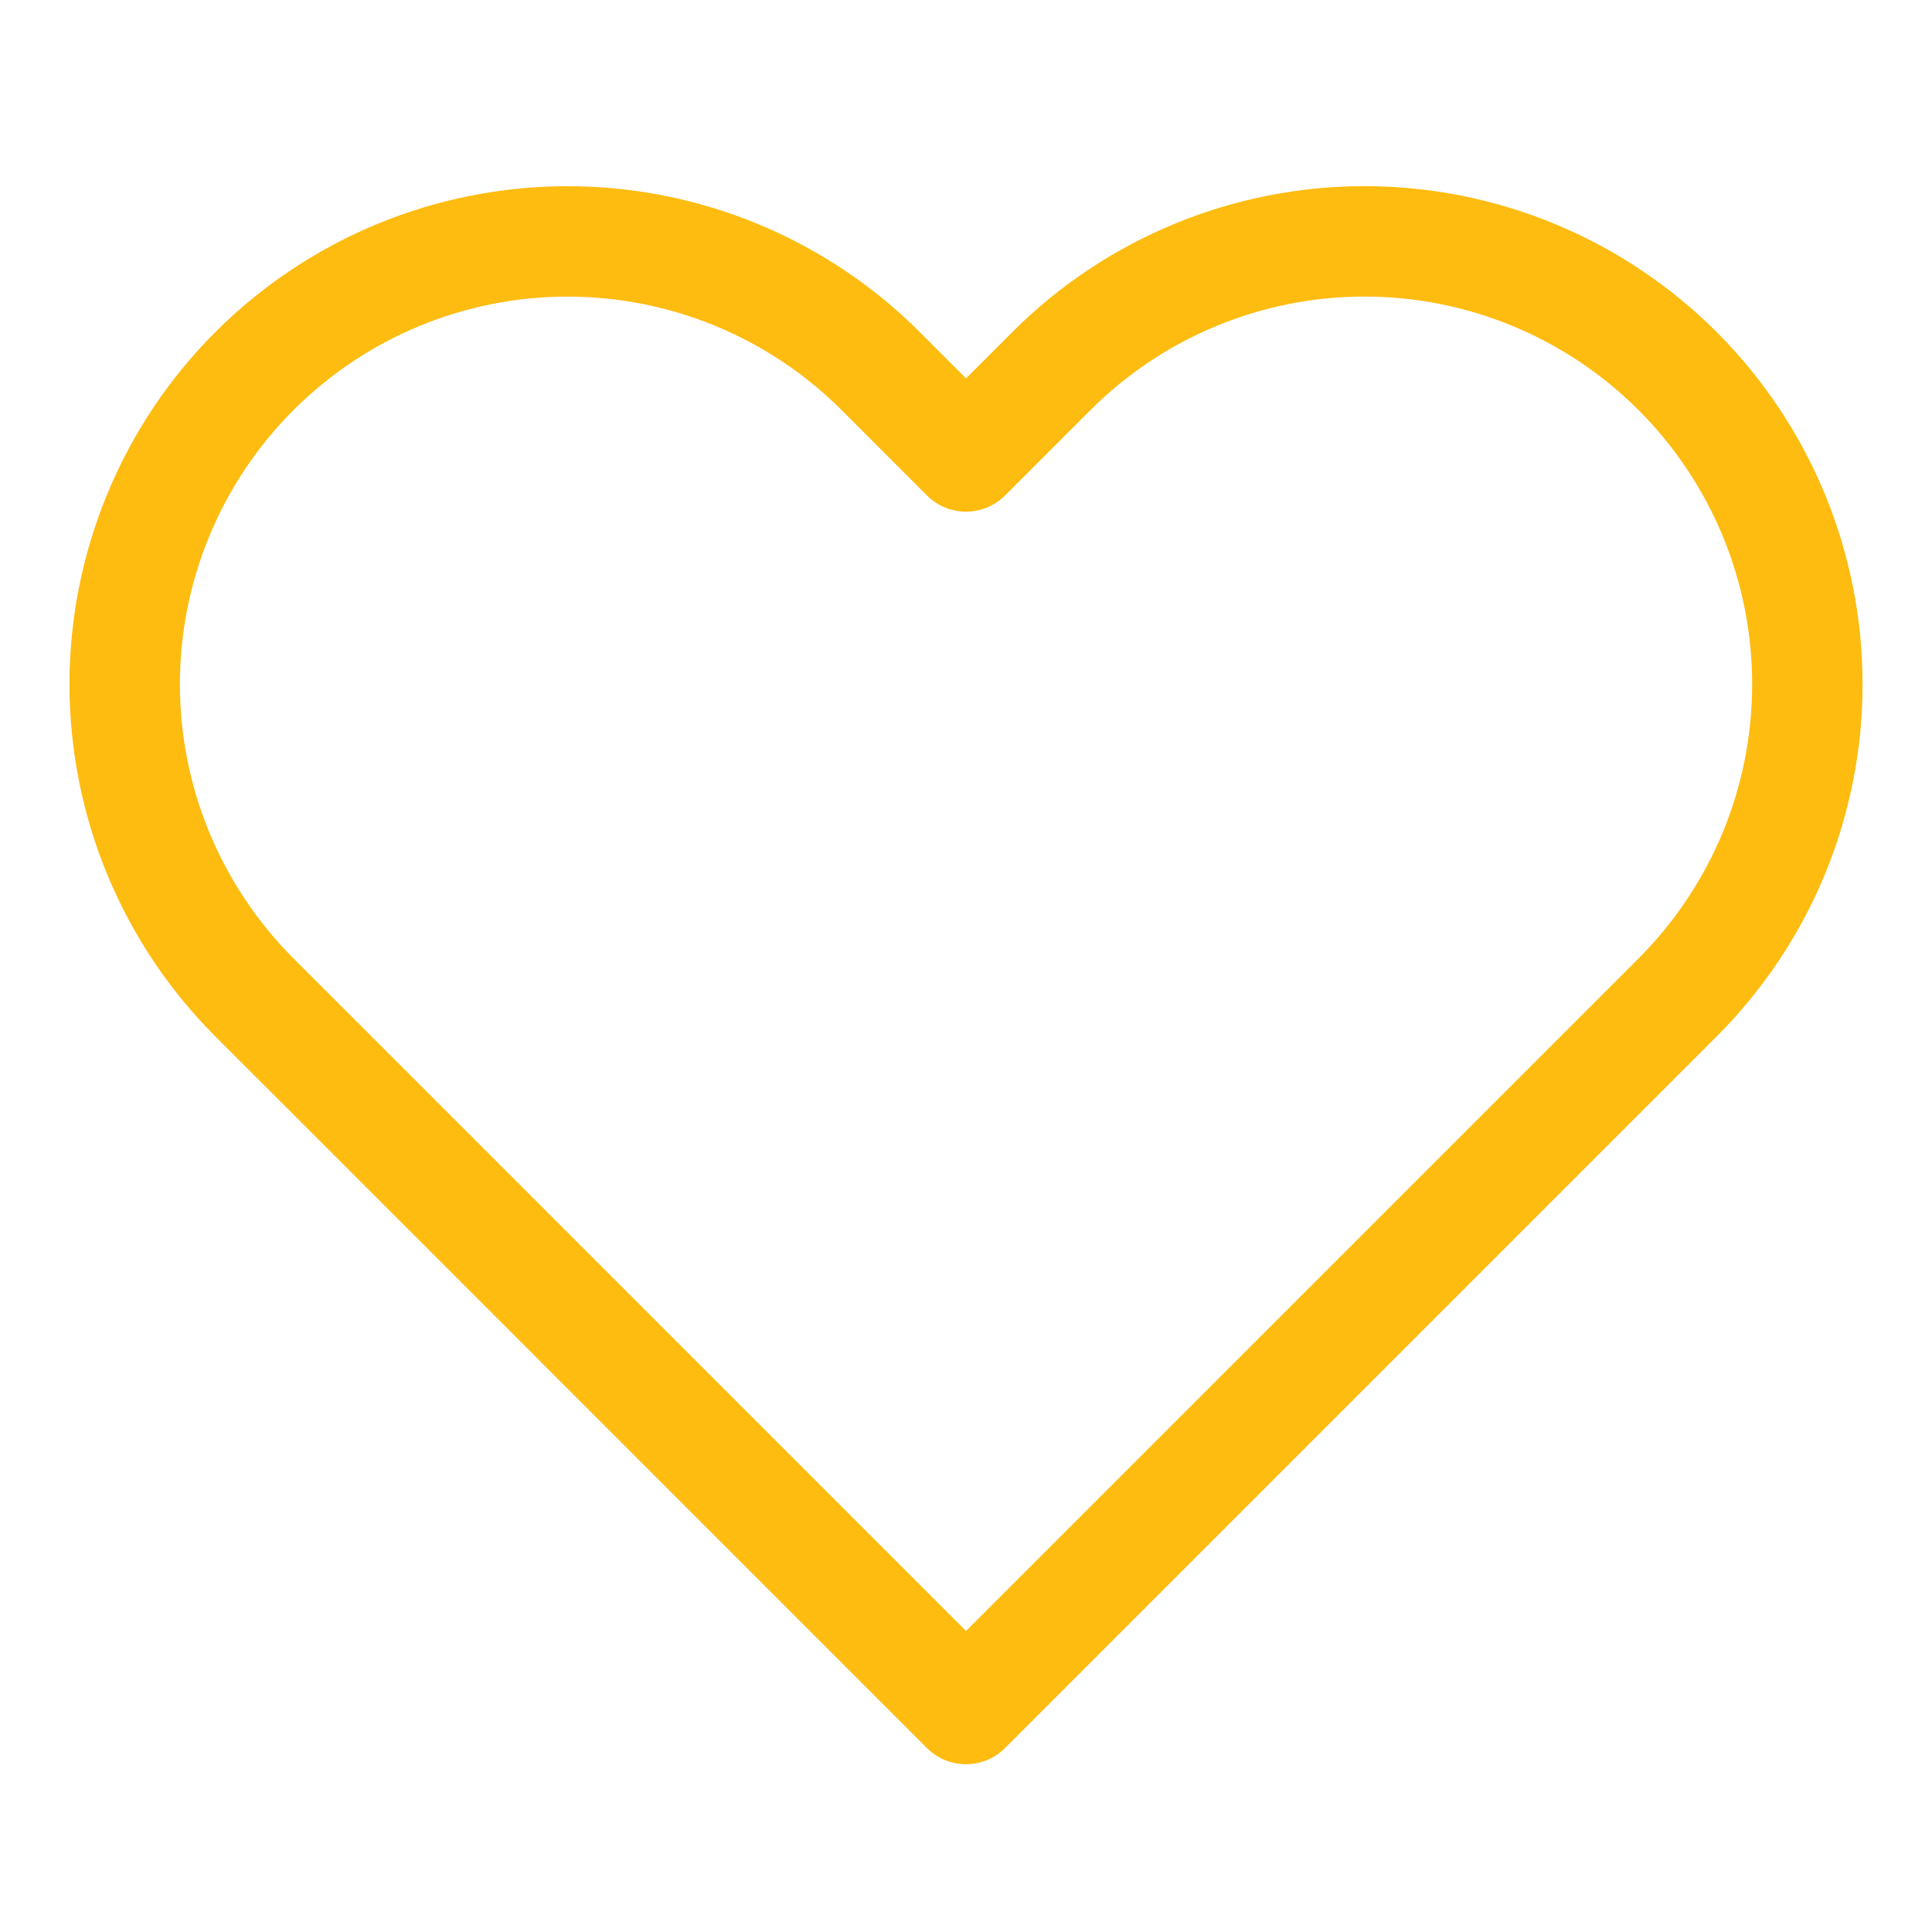
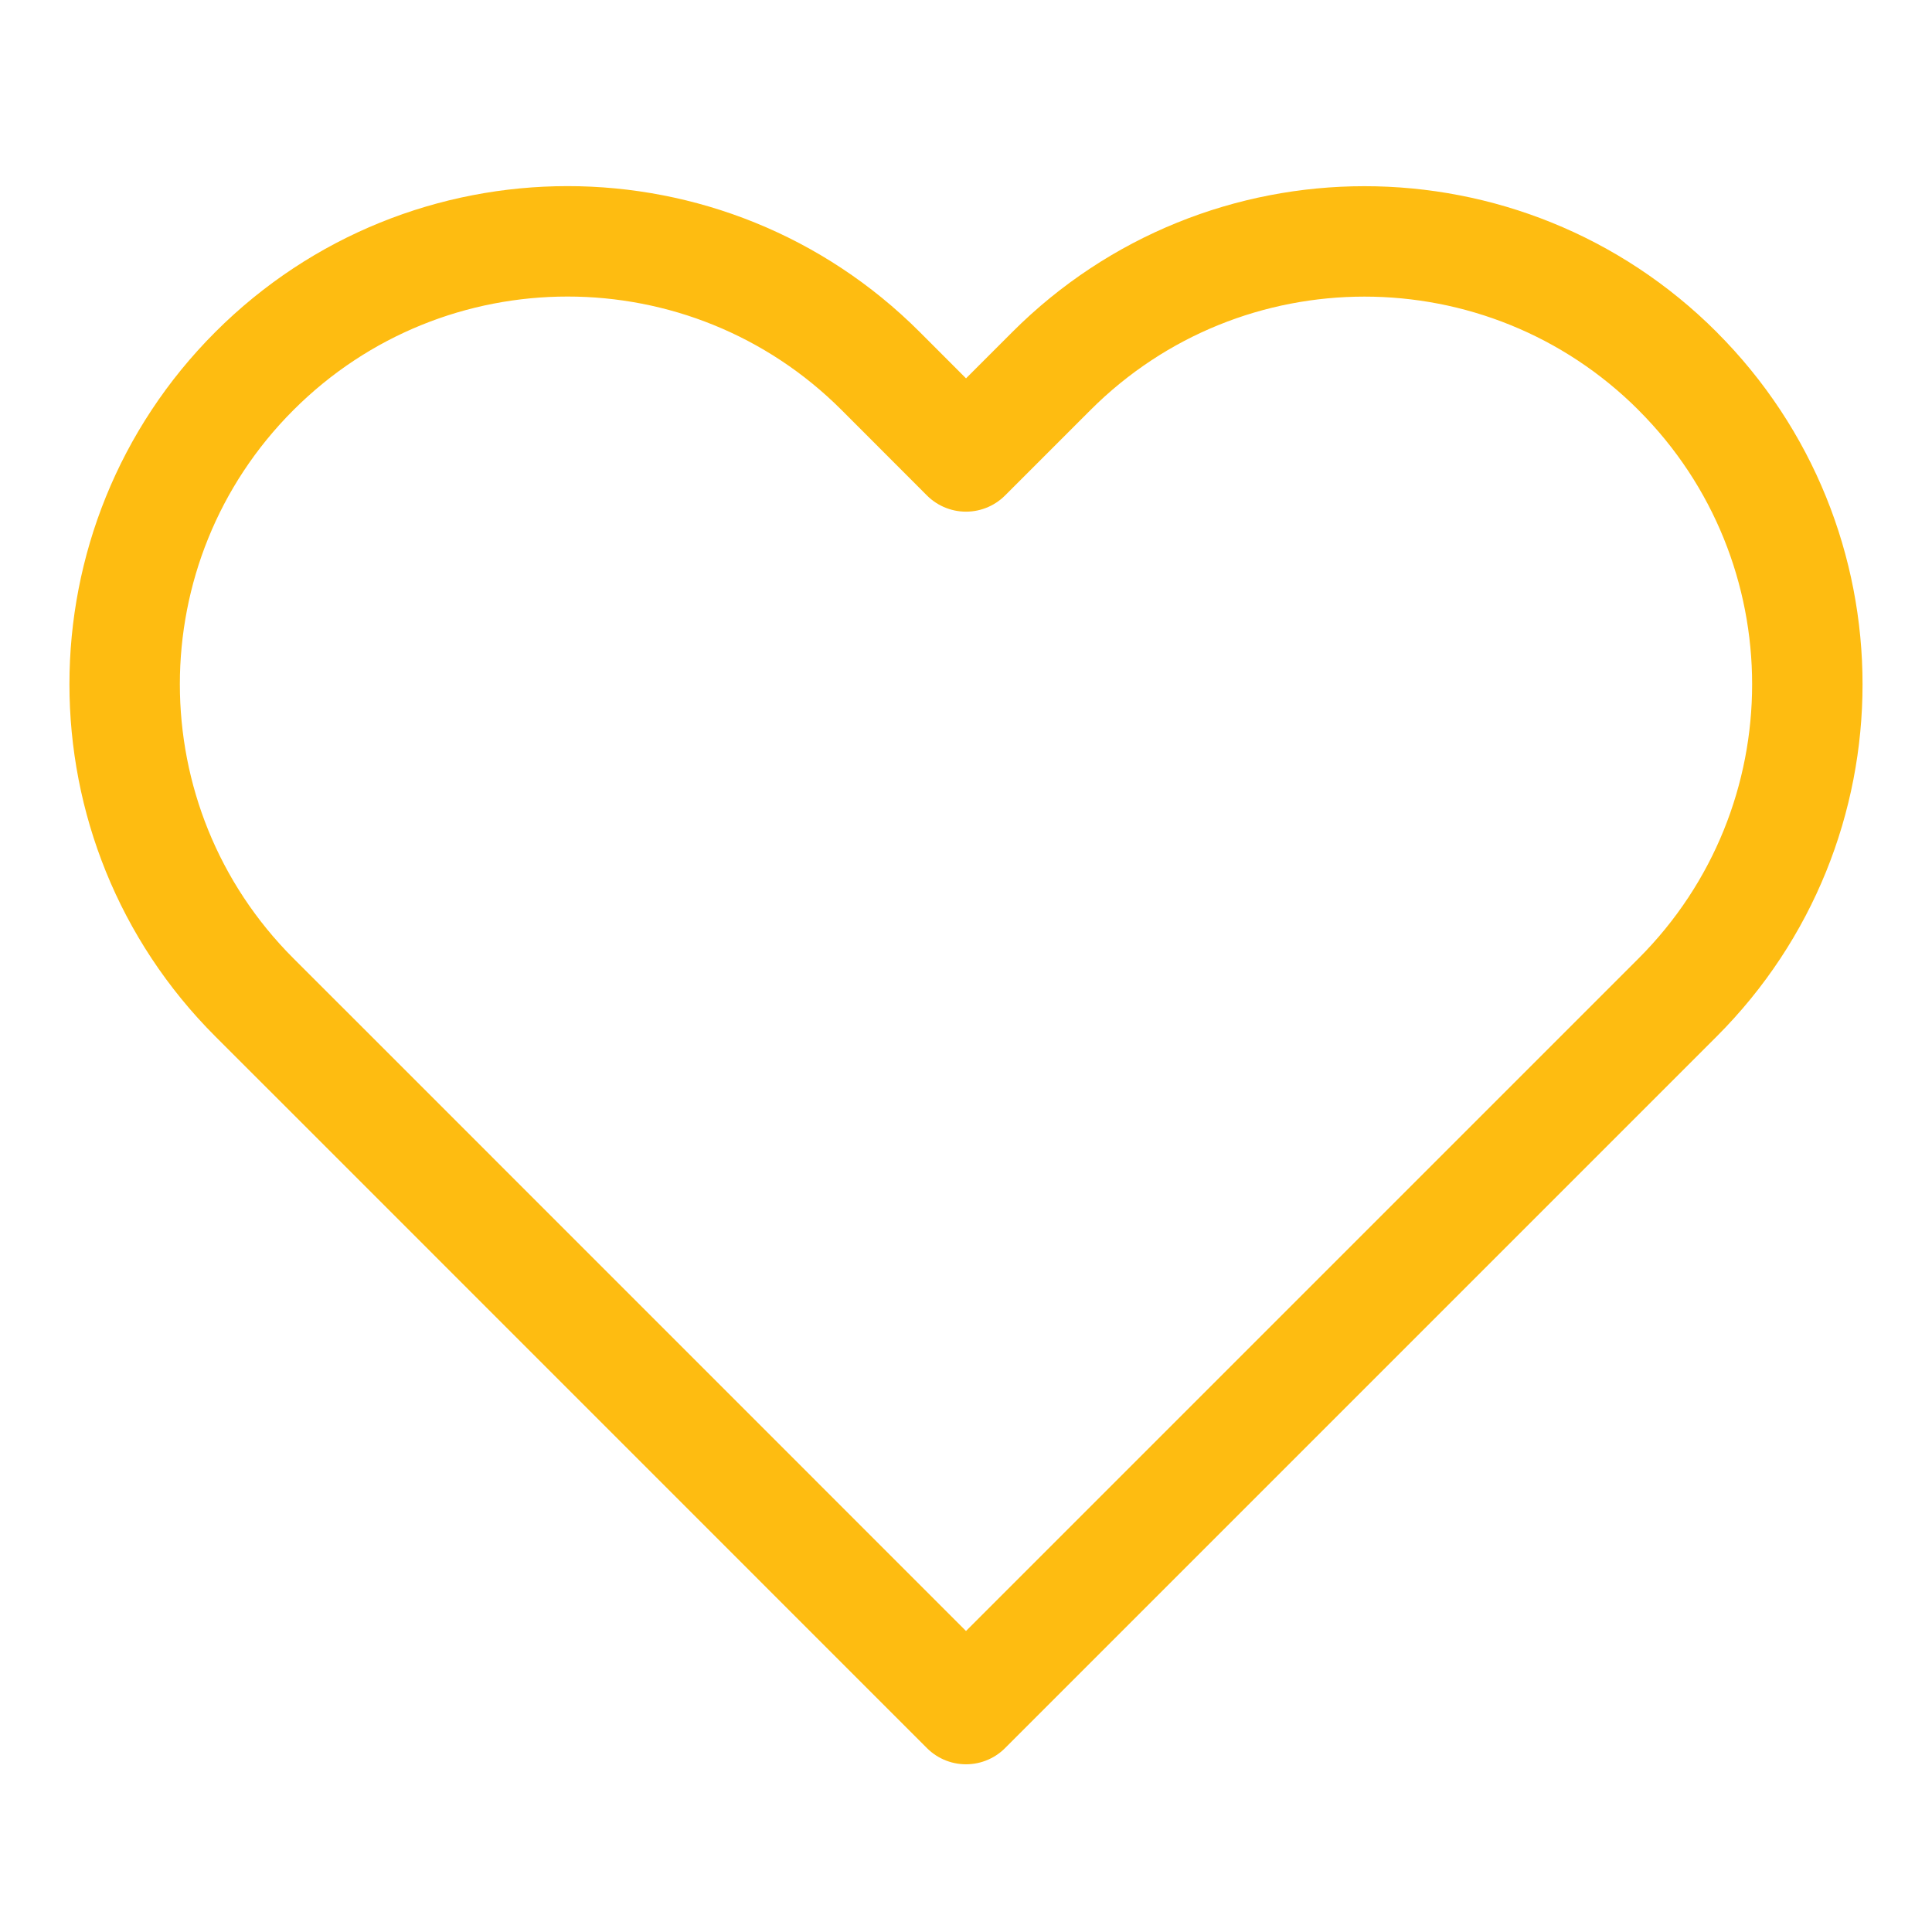
- <svg xmlns="http://www.w3.org/2000/svg" width="39" height="39" viewBox="0 0 39 39" fill="none">
-   <path d="M33.865 7.491C33.035 6.661 32.05 6.002 30.965 5.553C29.88 5.103 28.718 4.872 27.544 4.872C26.37 4.872 25.207 5.103 24.123 5.553C23.038 6.002 22.053 6.661 21.223 7.491L19.5 9.214L17.778 7.491C16.101 5.815 13.827 4.873 11.456 4.873C9.085 4.873 6.812 5.815 5.135 7.491C3.459 9.168 2.517 11.442 2.517 13.812C2.517 16.183 3.459 18.457 5.135 20.134L6.858 21.856L19.5 34.499L32.143 21.856L33.865 20.134C34.695 19.304 35.354 18.318 35.804 17.234C36.253 16.149 36.484 14.987 36.484 13.812C36.484 12.639 36.253 11.476 35.804 10.391C35.354 9.307 34.695 8.321 33.865 7.491Z" stroke="#FEBC11" stroke-width="2.229" stroke-linecap="round" stroke-linejoin="round" />
+ <svg xmlns="http://www.w3.org/2000/svg" width="39" height="39" fill="none" viewBox="0 0 39 39">
+   <path stroke="#febc11" stroke-linecap="round" stroke-linejoin="round" stroke-width="2.229" d="M33.865 7.491a8.94 8.94 0 0 0-12.642 0L19.5 9.214 17.778 7.49A8.94 8.94 0 0 0 5.135 20.134l1.723 1.722L19.5 34.5l12.643-12.643 1.722-1.722a8.94 8.94 0 0 0 0-12.643" />
</svg>
